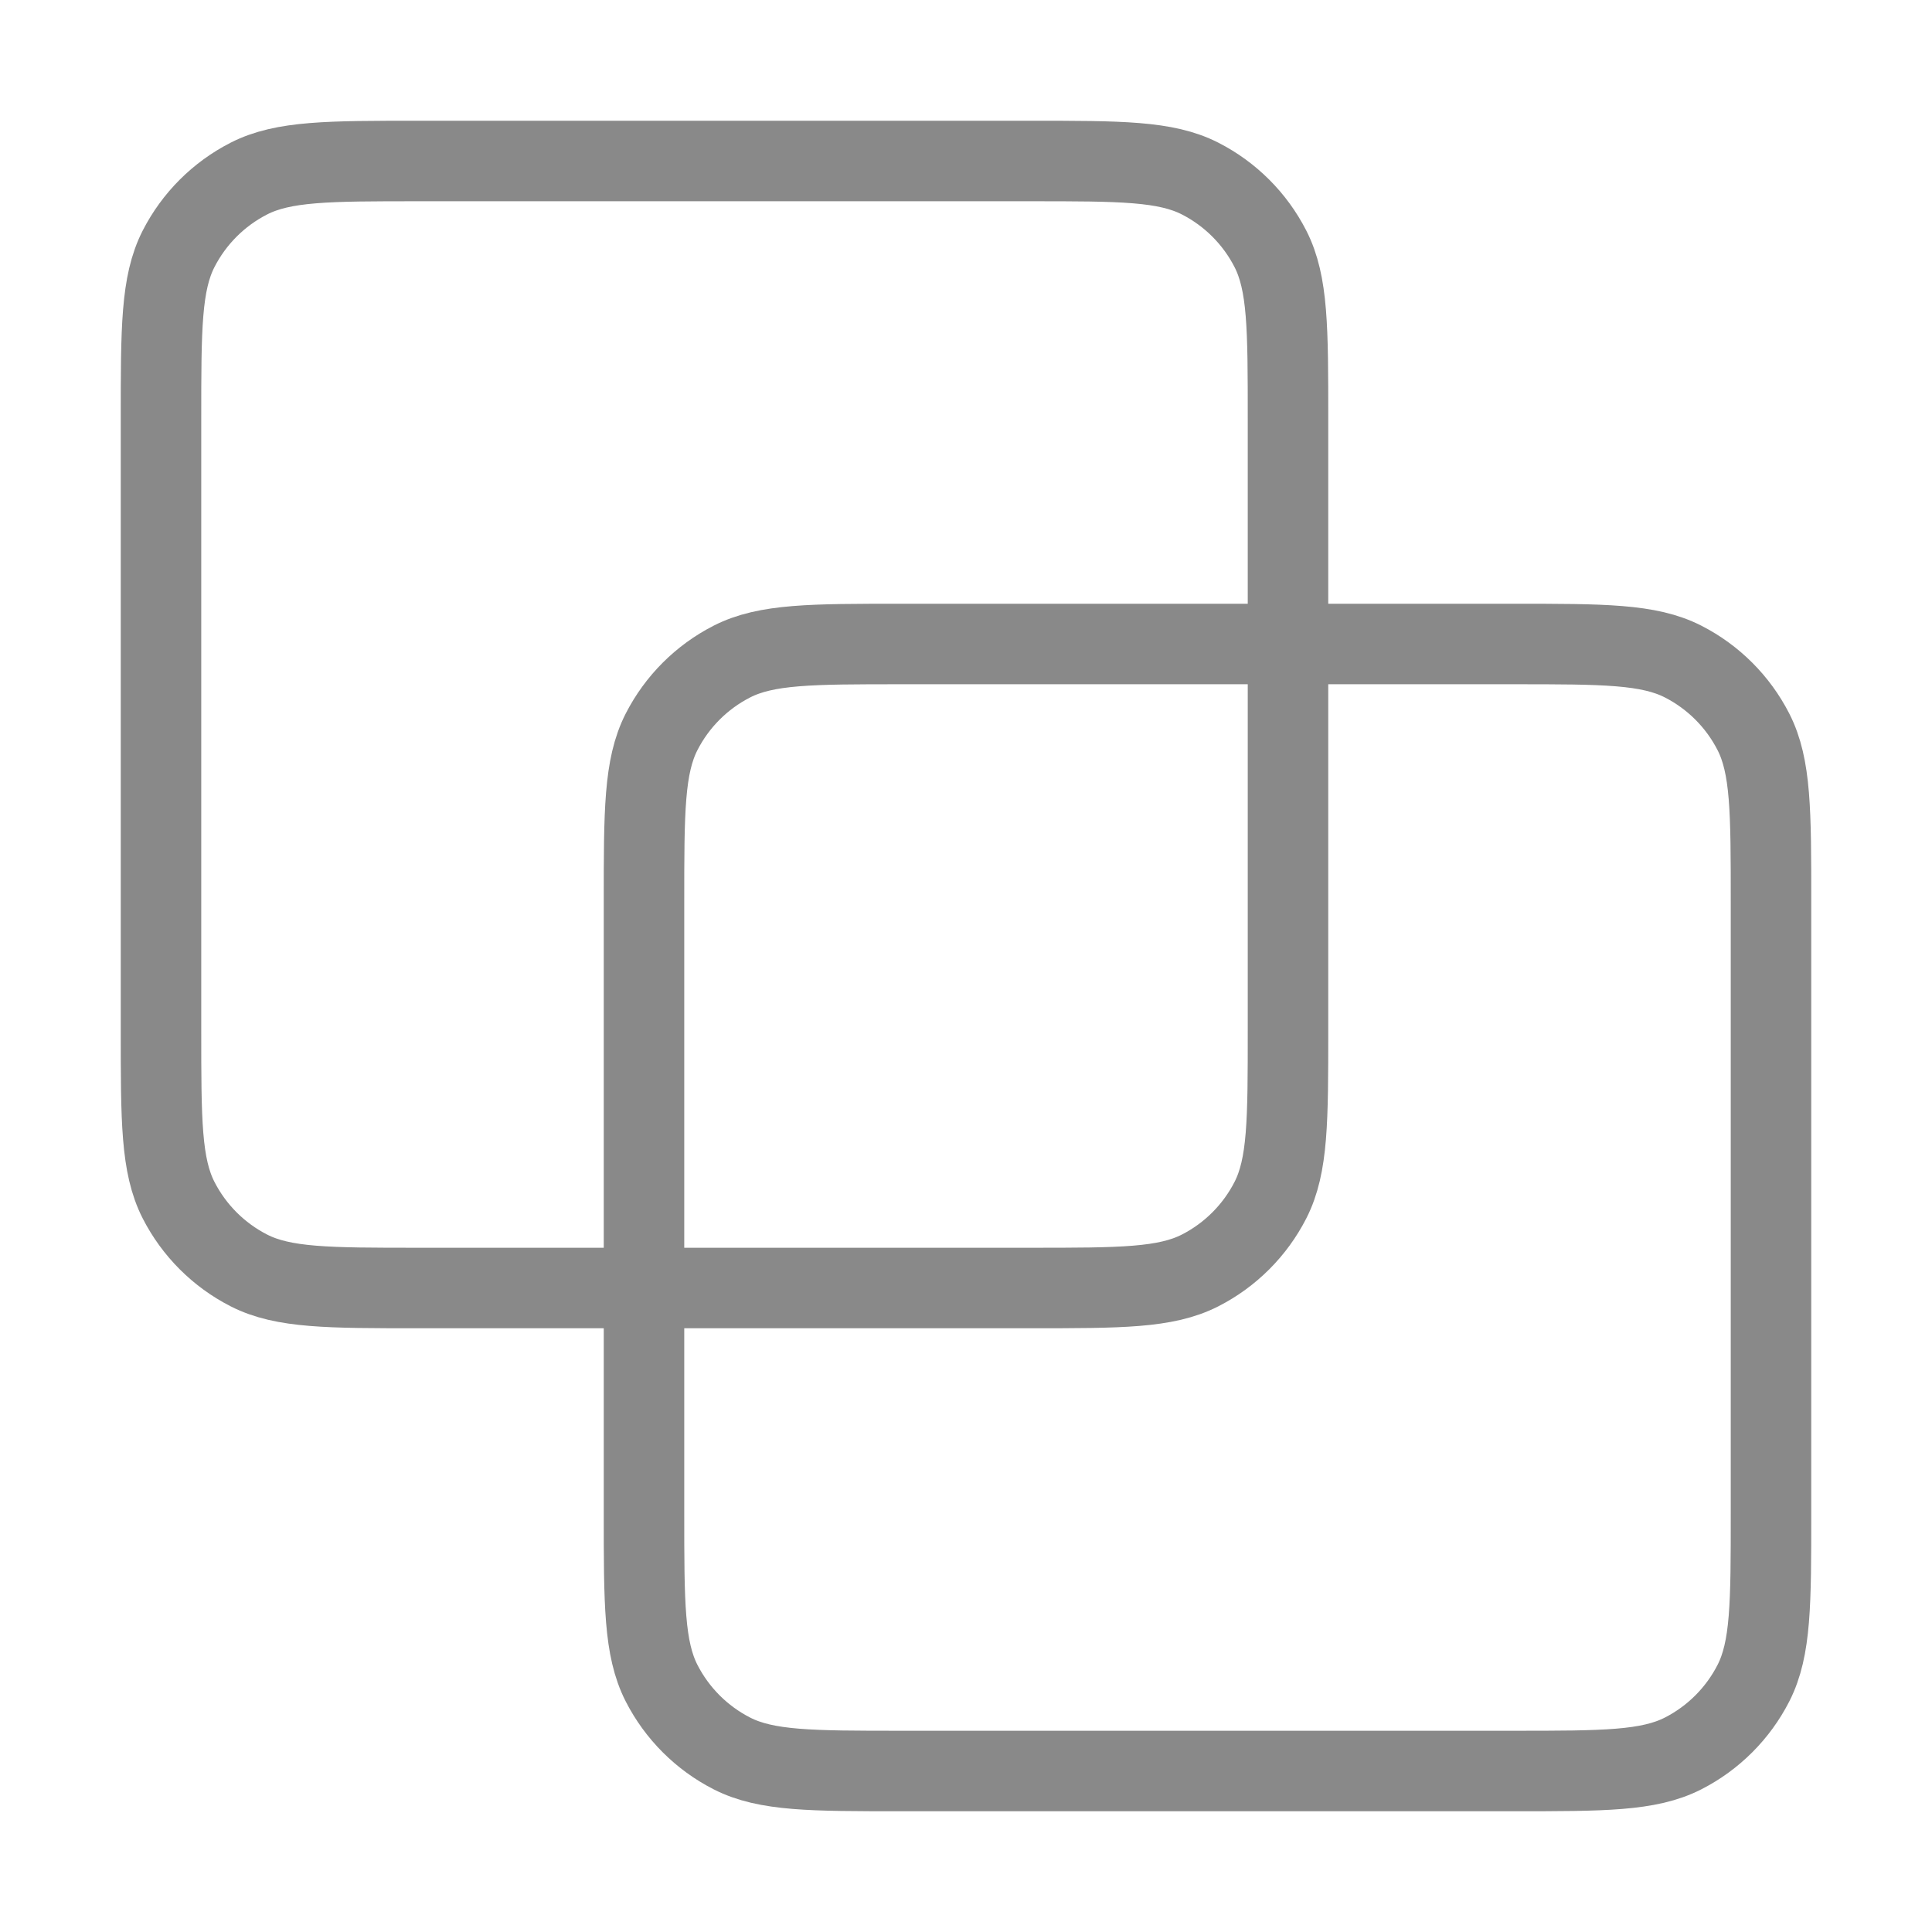
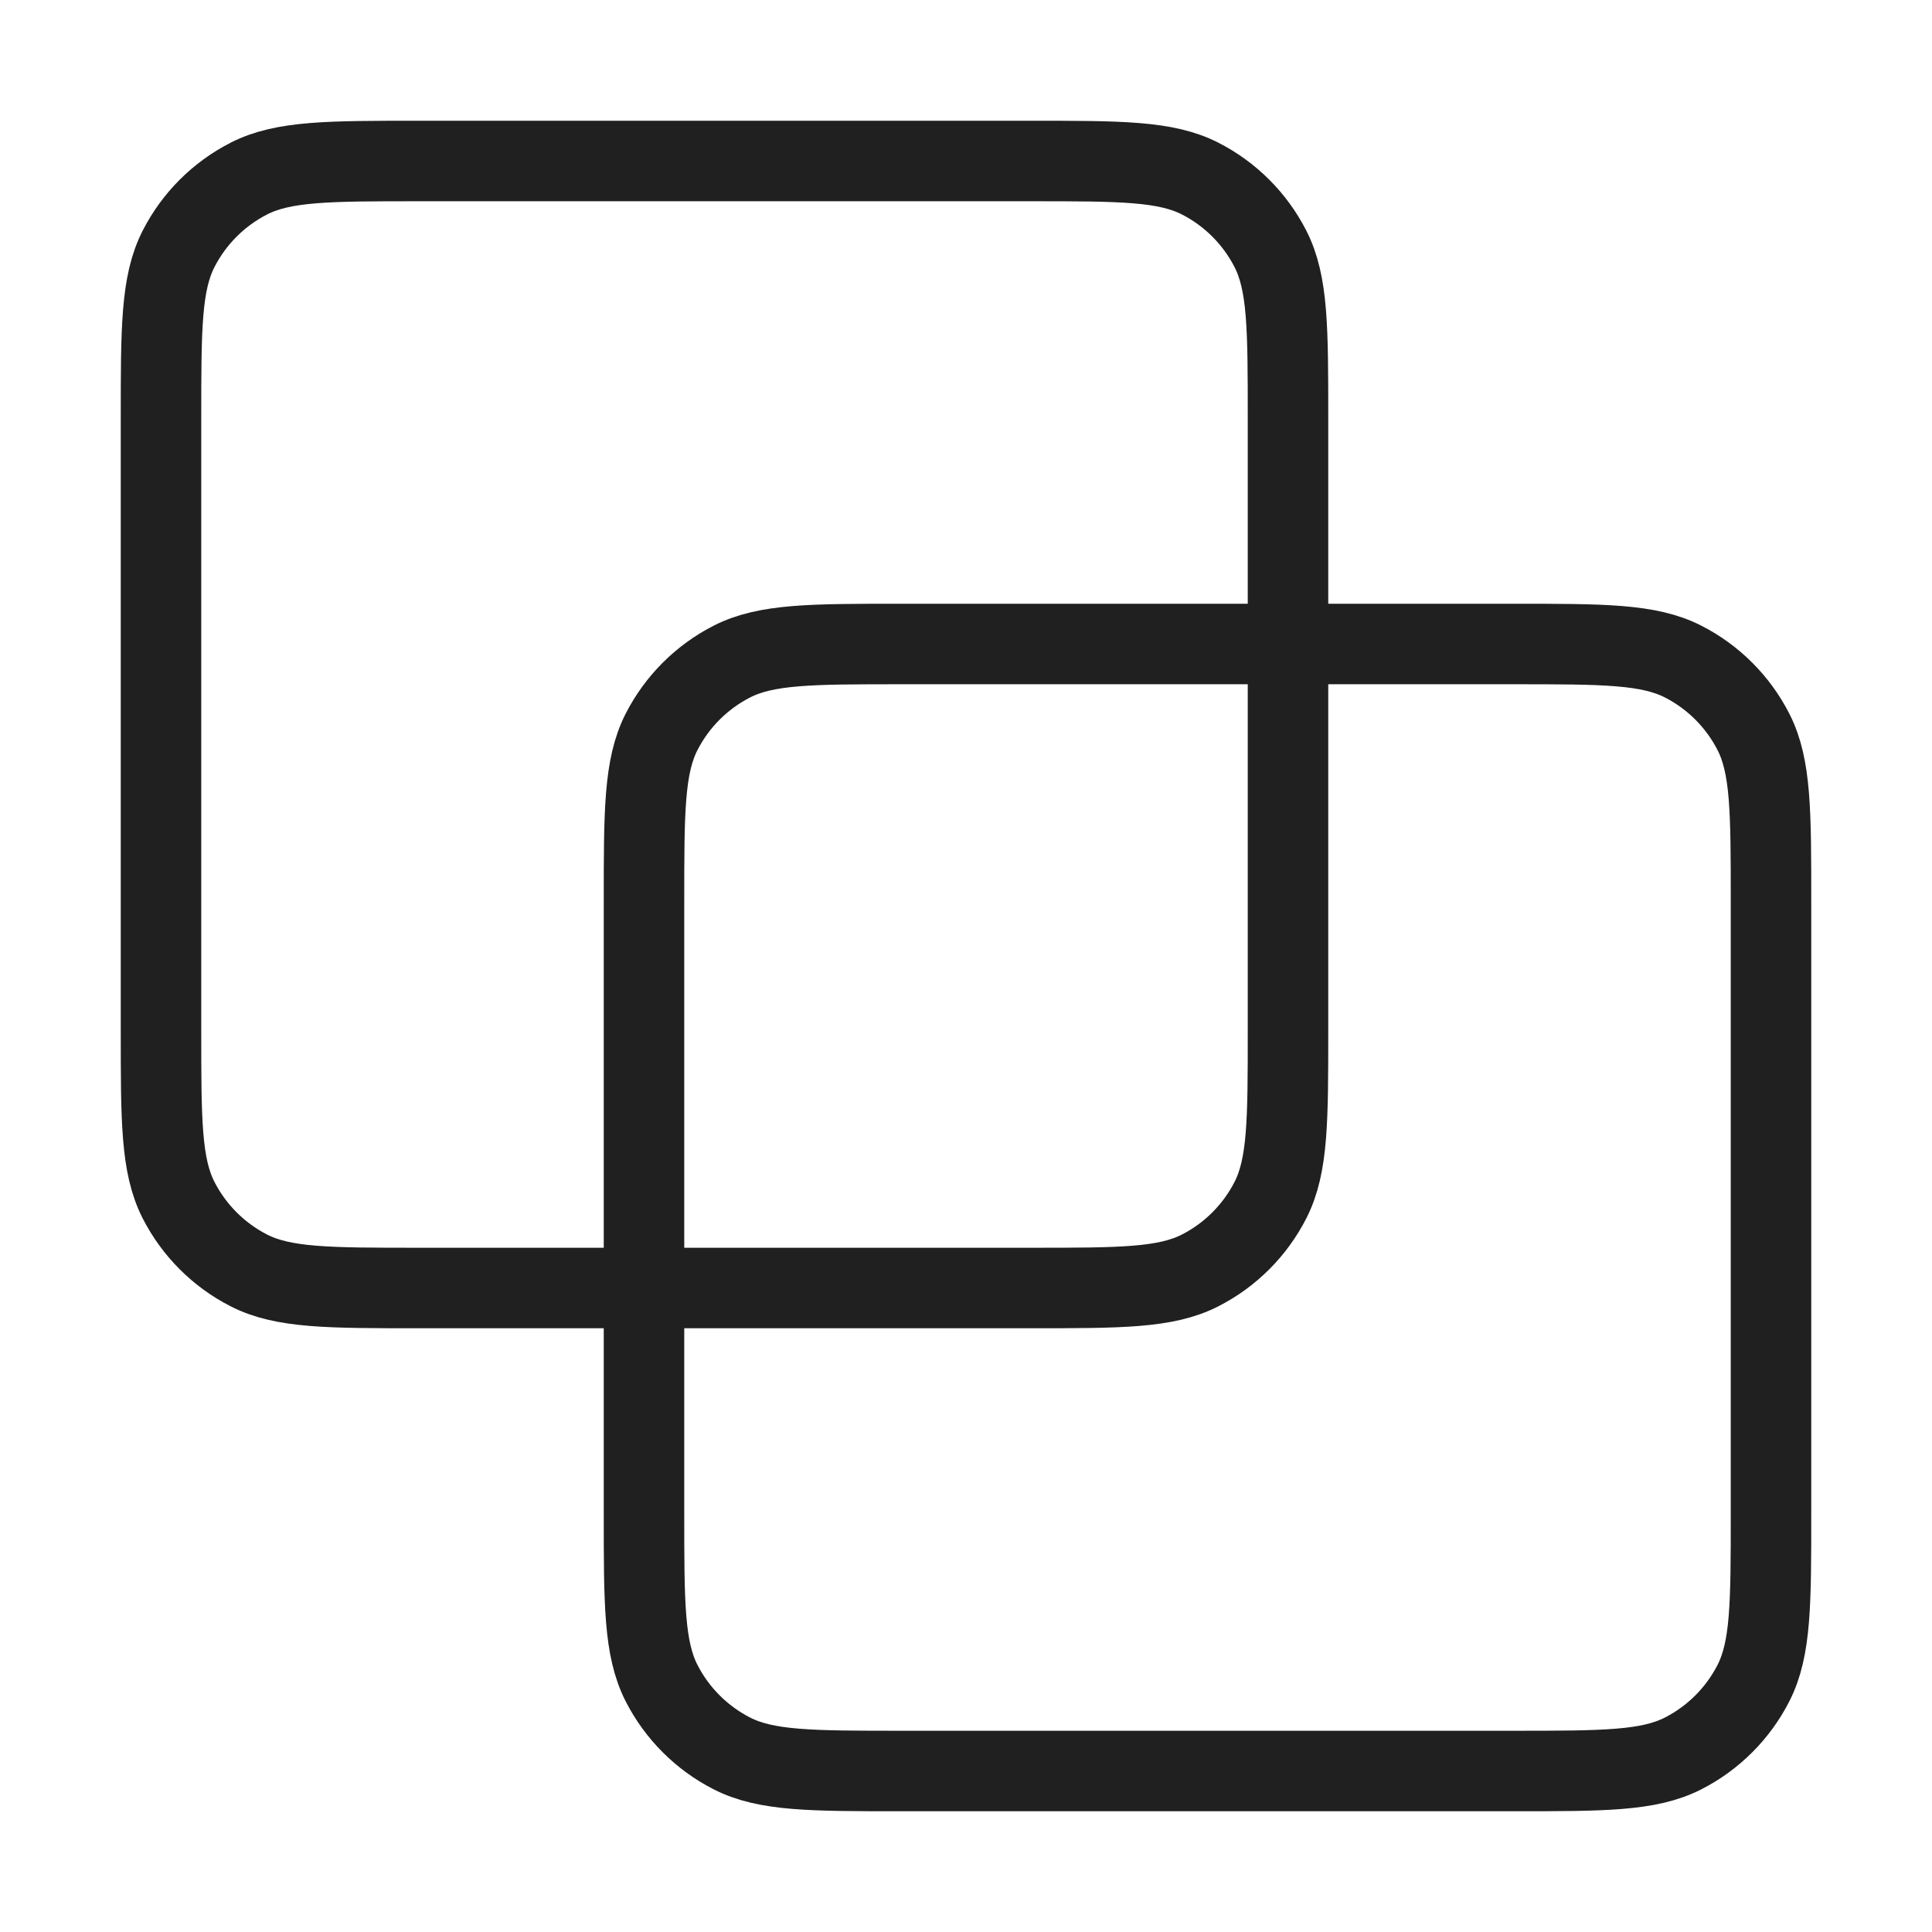
<svg xmlns="http://www.w3.org/2000/svg" width="24" height="24" viewBox="0 0 24 24" fill="none">
-   <path d="M2 5.2C2 4.08 2 3.52 2.218 3.092C2.41 2.716 2.716 2.41 3.092 2.218C3.52 2 4.08 2 5.2 2H12.8C13.92 2 14.48 2 14.908 2.218C15.284 2.41 15.59 2.716 15.782 3.092C16 3.52 16 4.08 16 5.2V12.8C16 13.92 16 14.48 15.782 14.908C15.59 15.284 15.284 15.59 14.908 15.782C14.48 16 13.92 16 12.8 16H5.2C4.08 16 3.52 16 3.092 15.782C2.716 15.59 2.41 15.284 2.218 14.908C2 14.48 2 13.92 2 12.8V5.2Z" stroke="#898989" stroke-linecap="round" stroke-linejoin="round" />
-   <path d="M8 11.2C8 10.08 8 9.52 8.218 9.092C8.41 8.716 8.716 8.41 9.092 8.218C9.52 8 10.08 8 11.2 8H18.8C19.92 8 20.48 8 20.908 8.218C21.284 8.41 21.59 8.716 21.782 9.092C22 9.52 22 10.08 22 11.2V18.8C22 19.92 22 20.48 21.782 20.908C21.59 21.284 21.284 21.59 20.908 21.782C20.48 22 19.92 22 18.8 22H11.2C10.08 22 9.52 22 9.092 21.782C8.716 21.59 8.41 21.284 8.218 20.908C8 20.48 8 19.92 8 18.8V11.2Z" stroke="#898989" stroke-linecap="round" stroke-linejoin="round" />
+   <path d="M2 5.2C2 4.08 2 3.52 2.218 3.092C2.41 2.716 2.716 2.41 3.092 2.218C3.52 2 4.08 2 5.2 2H12.8C13.92 2 14.48 2 14.908 2.218C15.284 2.41 15.59 2.716 15.782 3.092C16 3.52 16 4.08 16 5.2V12.8C16 13.92 16 14.48 15.782 14.908C15.59 15.284 15.284 15.59 14.908 15.782C14.48 16 13.92 16 12.8 16H5.2C4.08 16 3.52 16 3.092 15.782C2.716 15.59 2.41 15.284 2.218 14.908C2 14.48 2 13.92 2 12.8V5.2Z" stroke="#202020" stroke-linecap="round" stroke-linejoin="round" />
+   <path d="M8 11.2C8 10.08 8 9.52 8.218 9.092C8.41 8.716 8.716 8.41 9.092 8.218C9.52 8 10.08 8 11.2 8H18.8C19.92 8 20.48 8 20.908 8.218C21.284 8.41 21.59 8.716 21.782 9.092C22 9.52 22 10.08 22 11.2V18.8C22 19.92 22 20.48 21.782 20.908C21.59 21.284 21.284 21.59 20.908 21.782C20.48 22 19.92 22 18.8 22H11.2C10.08 22 9.52 22 9.092 21.782C8.716 21.59 8.41 21.284 8.218 20.908C8 20.48 8 19.92 8 18.8V11.2Z" stroke="#202020" stroke-linecap="round" stroke-linejoin="round" />
</svg>
